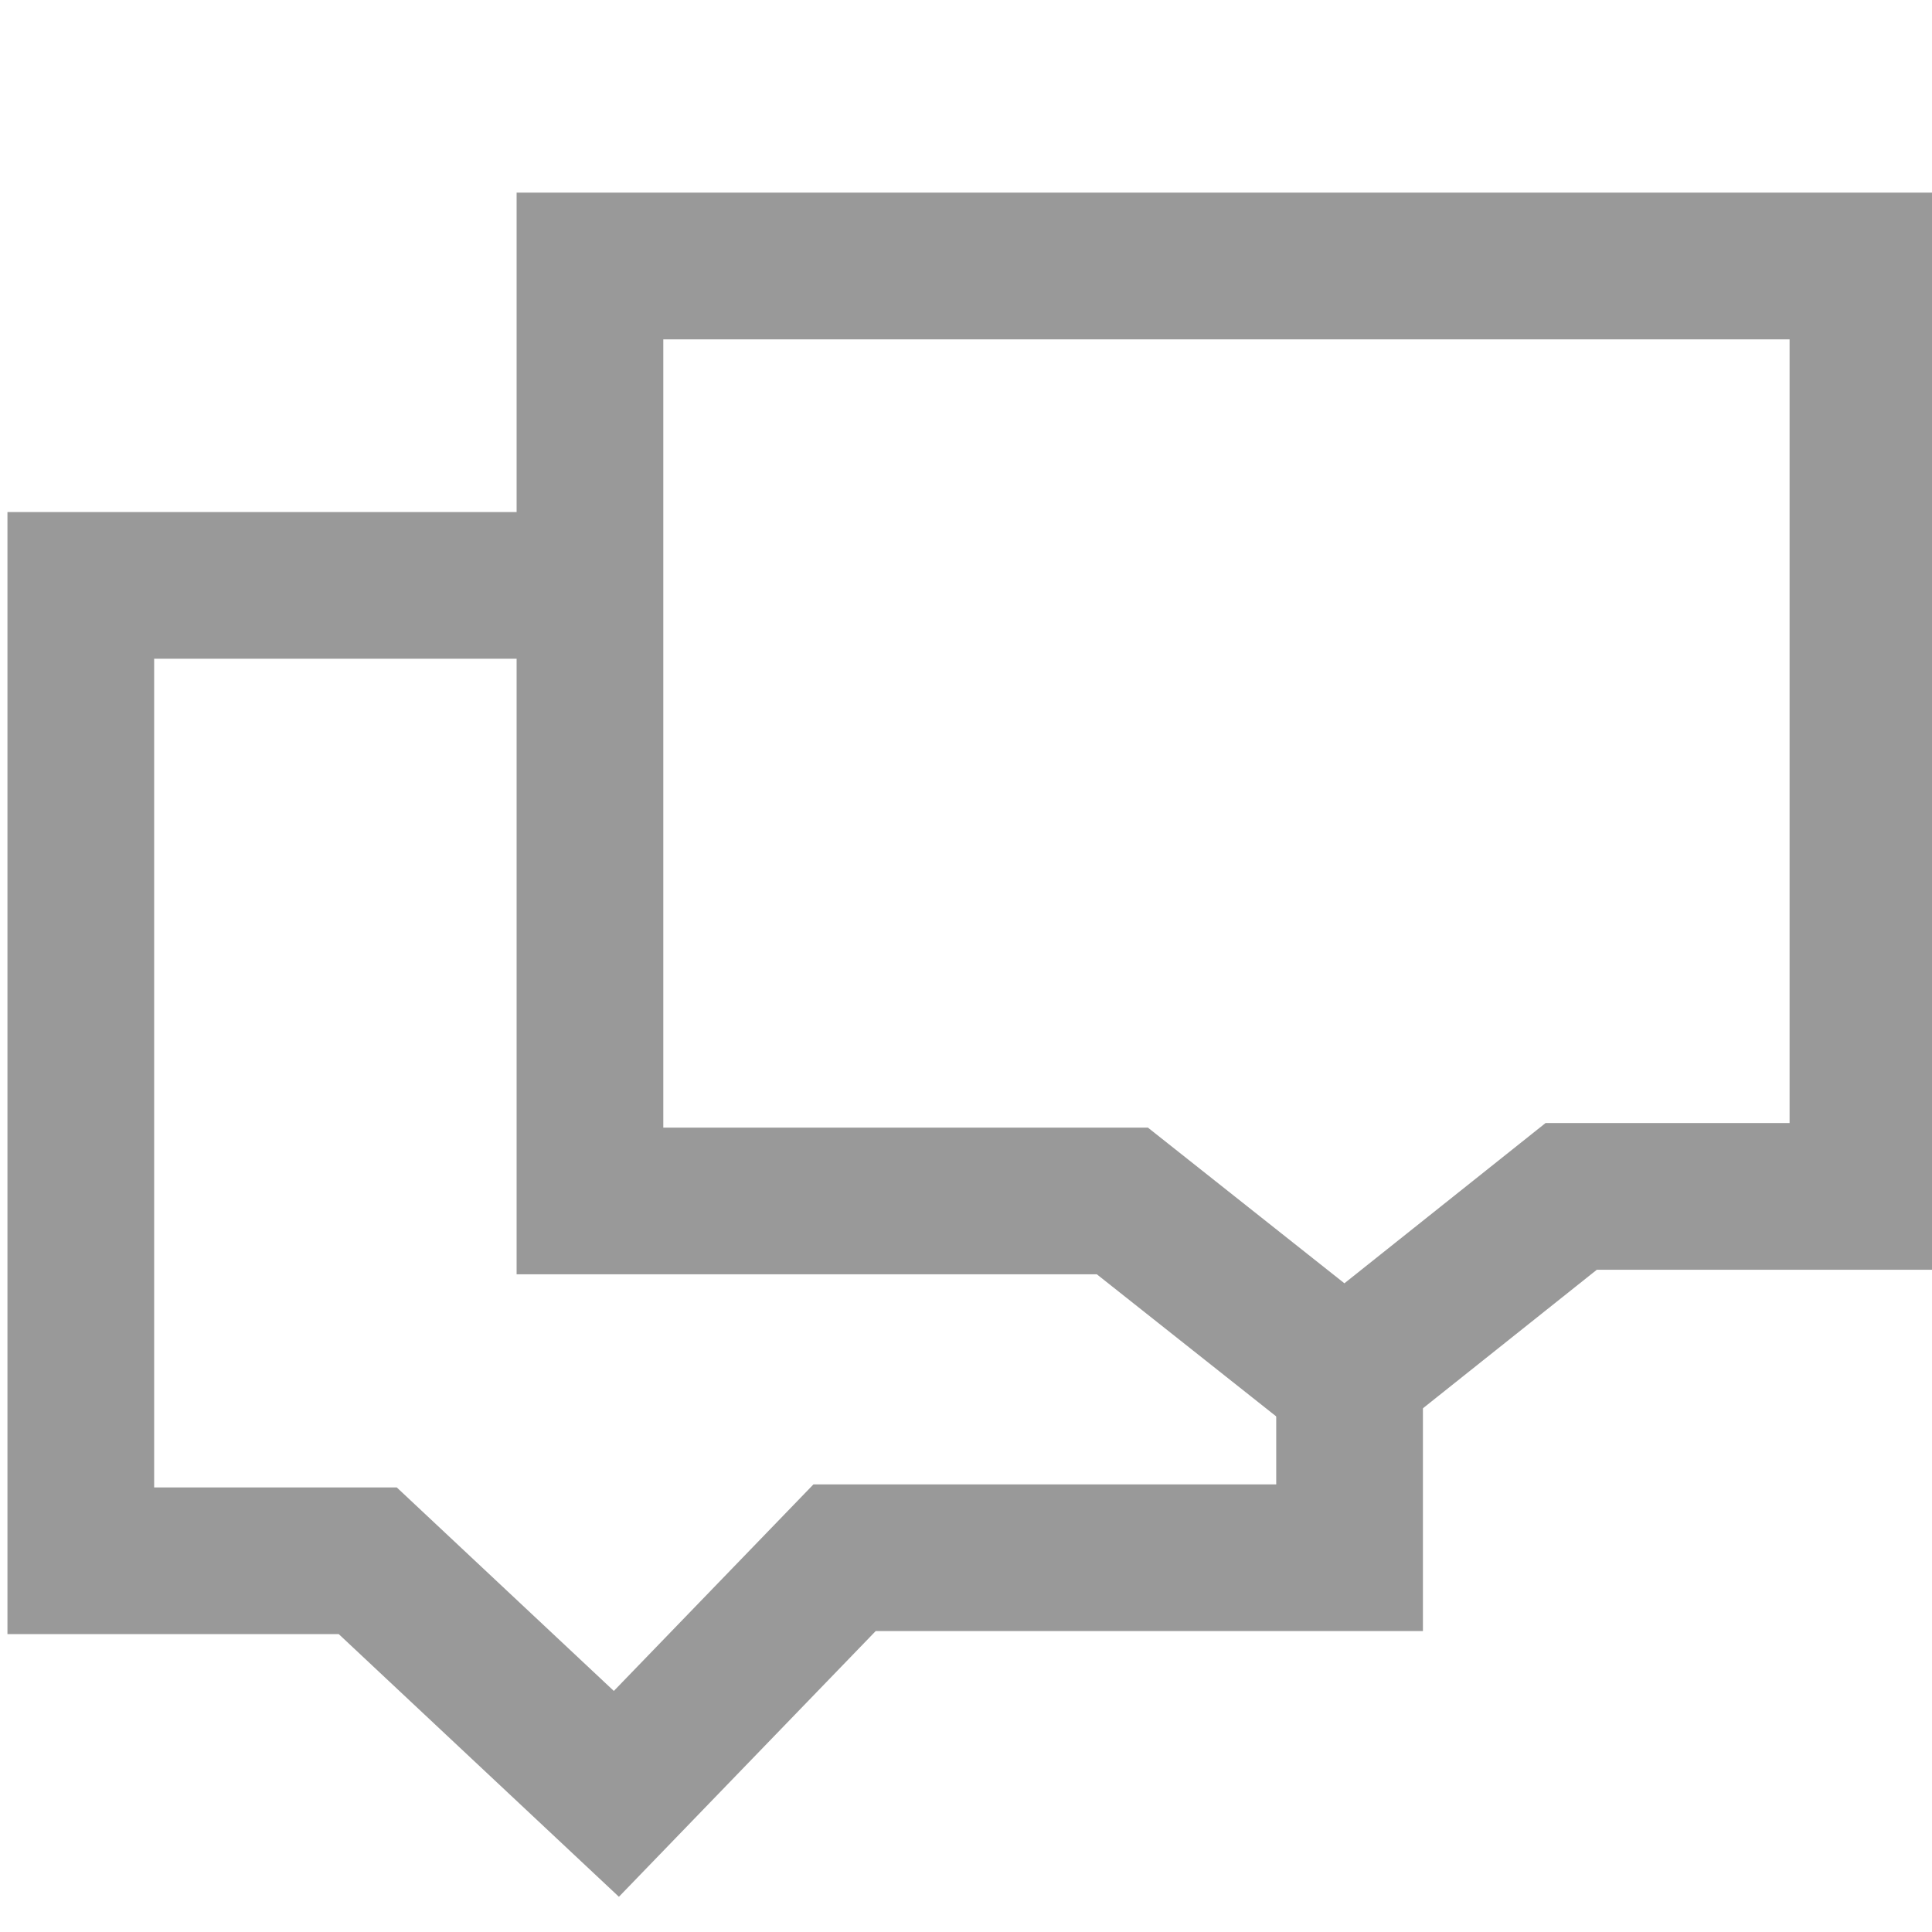
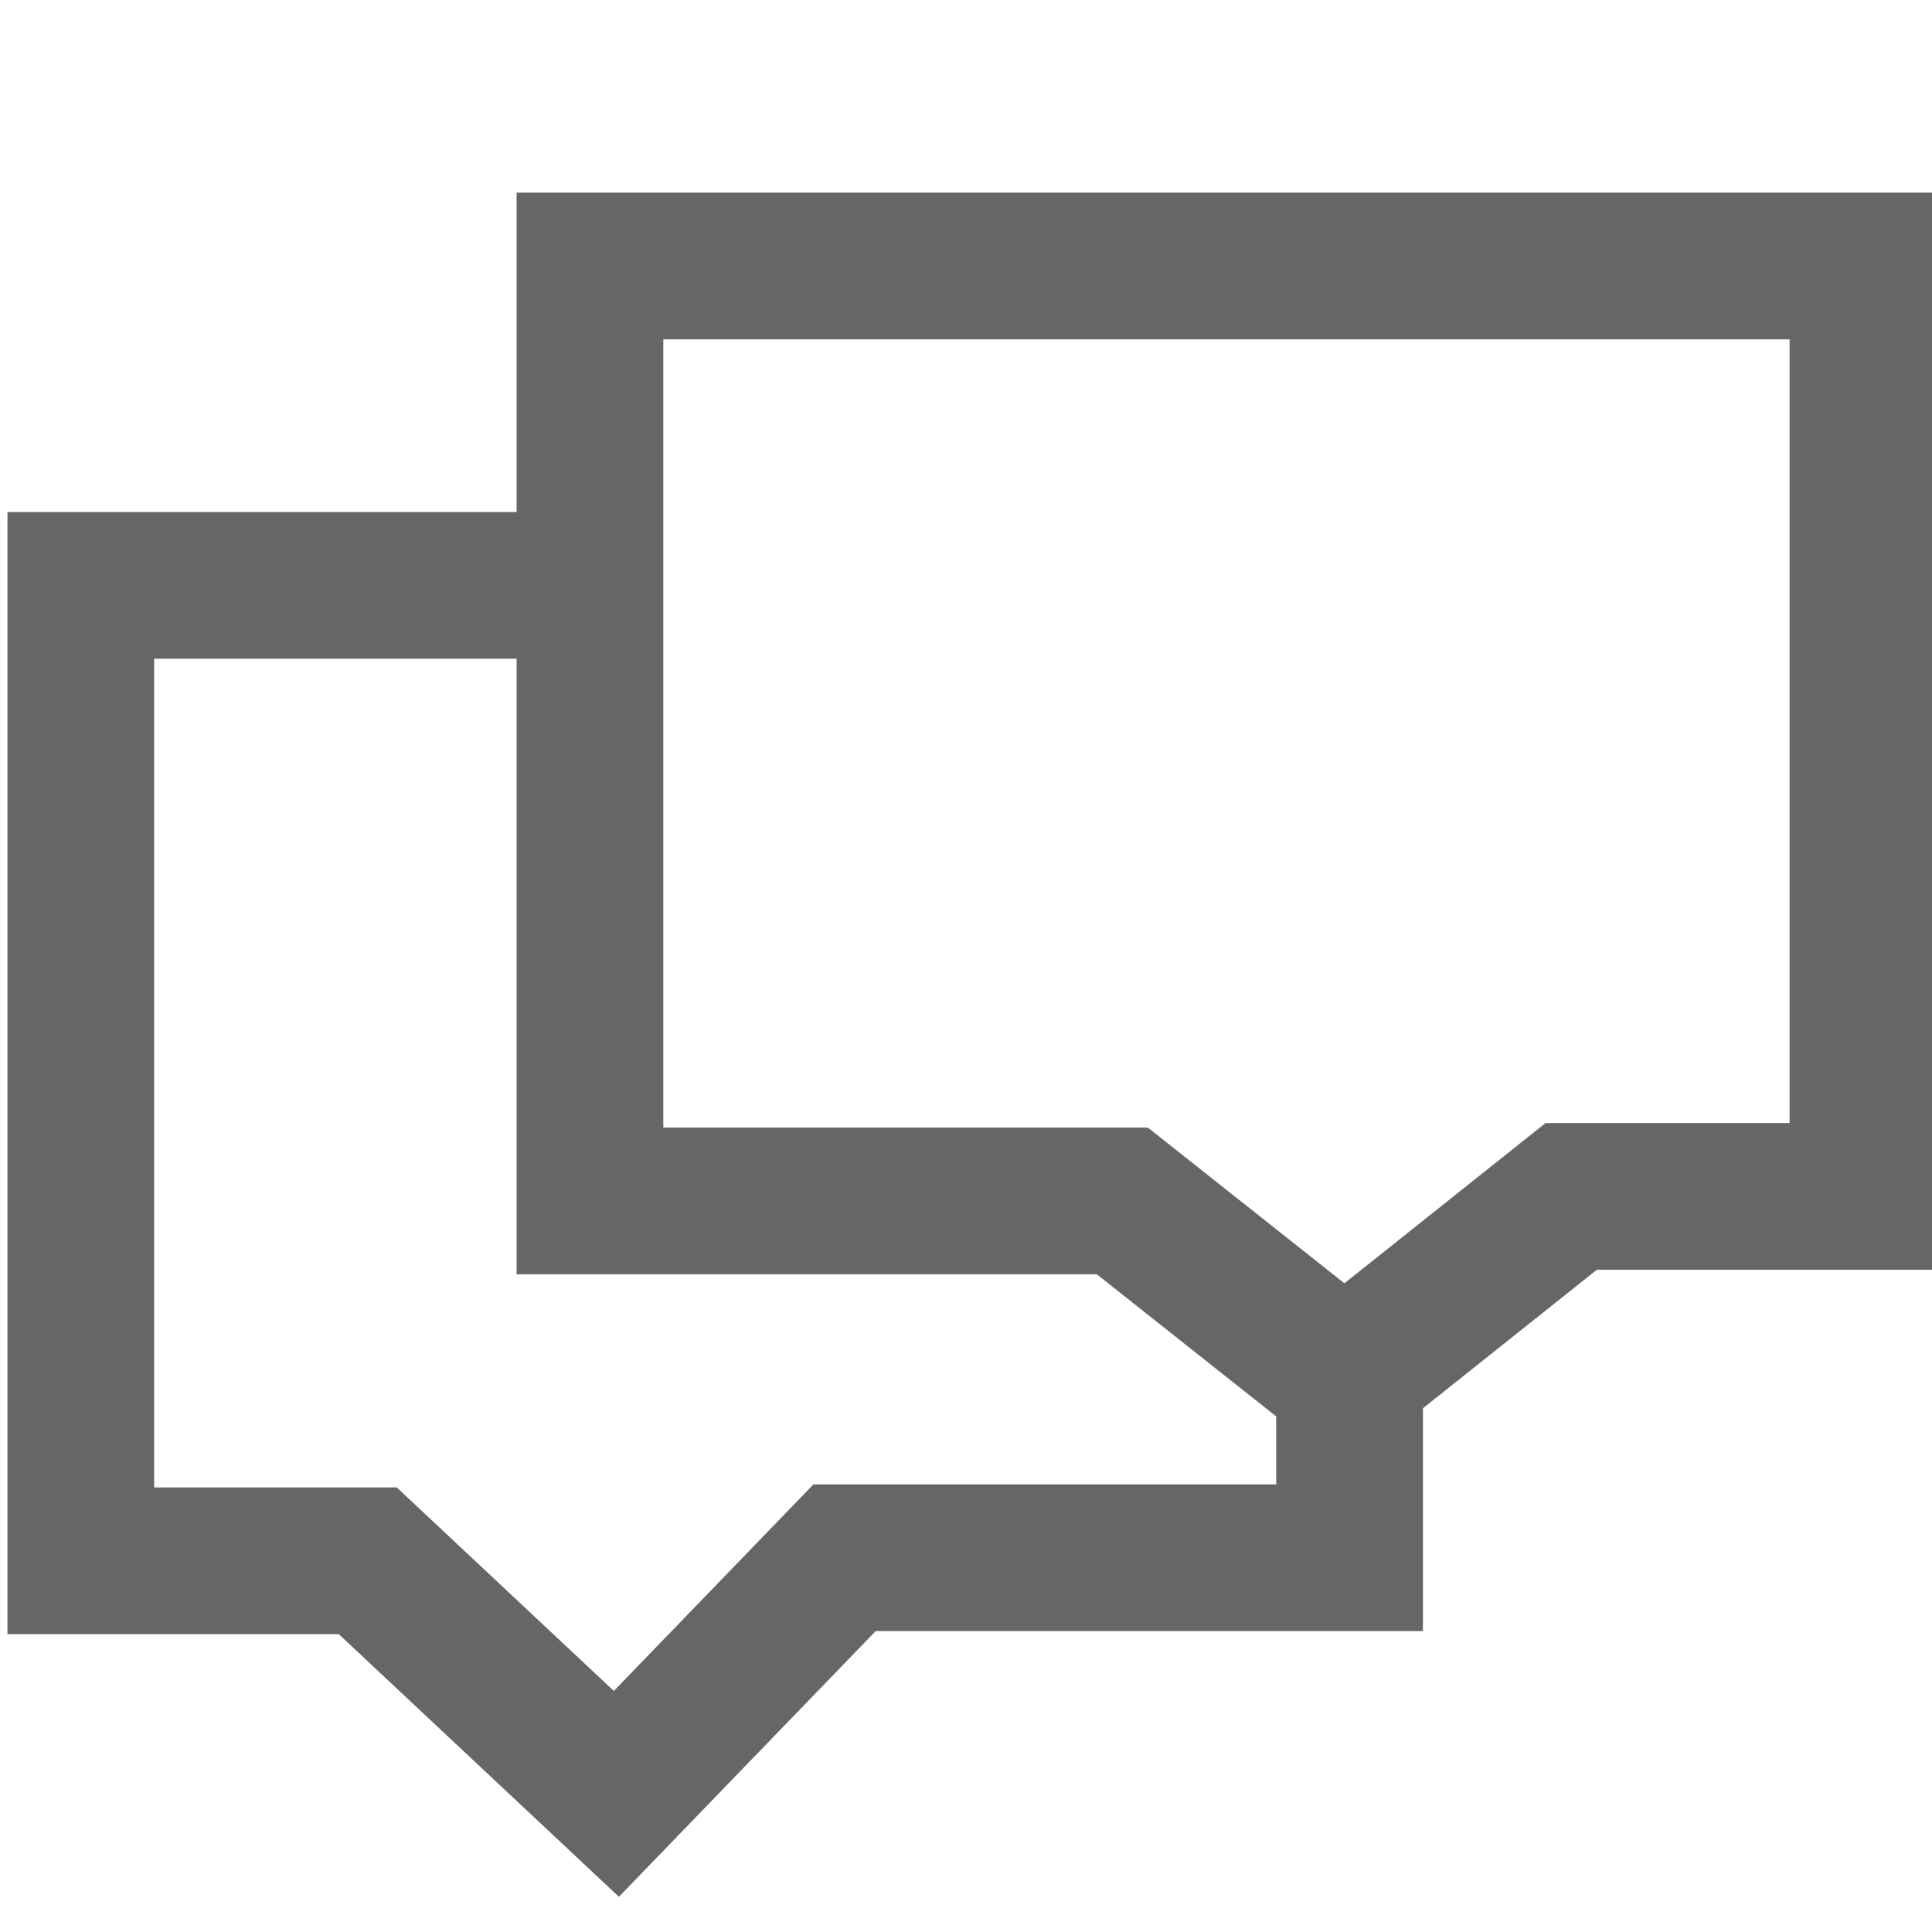
<svg xmlns="http://www.w3.org/2000/svg" version="1.1" id="Laag_1" x="0px" y="0px" width="28px" height="28px" viewBox="0 0 28 28" enable-background="new 0 0 28 28" xml:space="preserve">
-   <polygon fill="none" stroke="#999999" stroke-width="2.126" stroke-miterlimit="10" points="8.55,3.855 8.55,17.405 16.266,17.405   19.486,19.956 22.771,17.339 26.999,17.339 26.999,3.855 " />
-   <polyline fill="none" stroke="#999999" stroke-width="2.126" stroke-miterlimit="10" points="7.932,8.484 1.171,8.484 1.171,22.62   5.33,22.62 8.933,25.998 12.24,22.576 19.559,22.576 19.559,20.357 " />
+   <polygon fill="none" stroke="#666666" stroke-width="2.126" stroke-miterlimit="10" points="8.55,3.855 8.55,17.405 16.266,17.405   19.486,19.956 22.771,17.339 26.999,17.339 26.999,3.855 " />
+   <polyline fill="none" stroke="#666666" stroke-width="2.126" stroke-miterlimit="10" points="7.932,8.484 1.171,8.484 1.171,22.62   5.33,22.62 8.933,25.998 12.24,22.576 19.559,22.576 19.559,20.357 " />
</svg>
